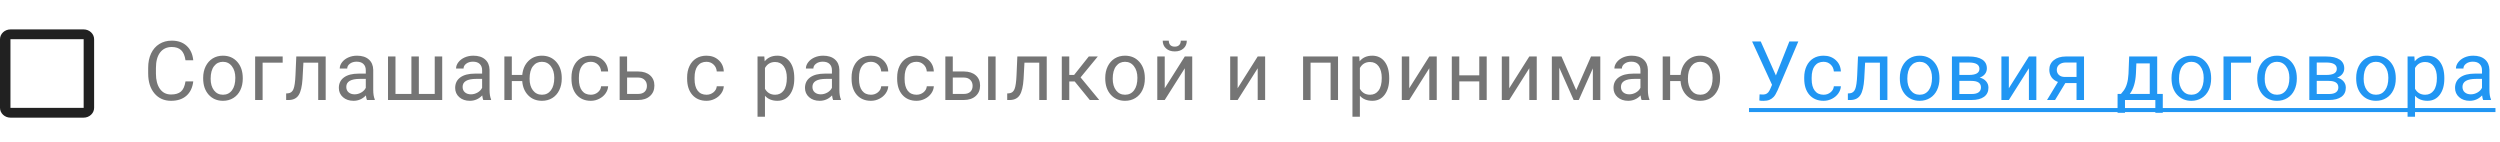
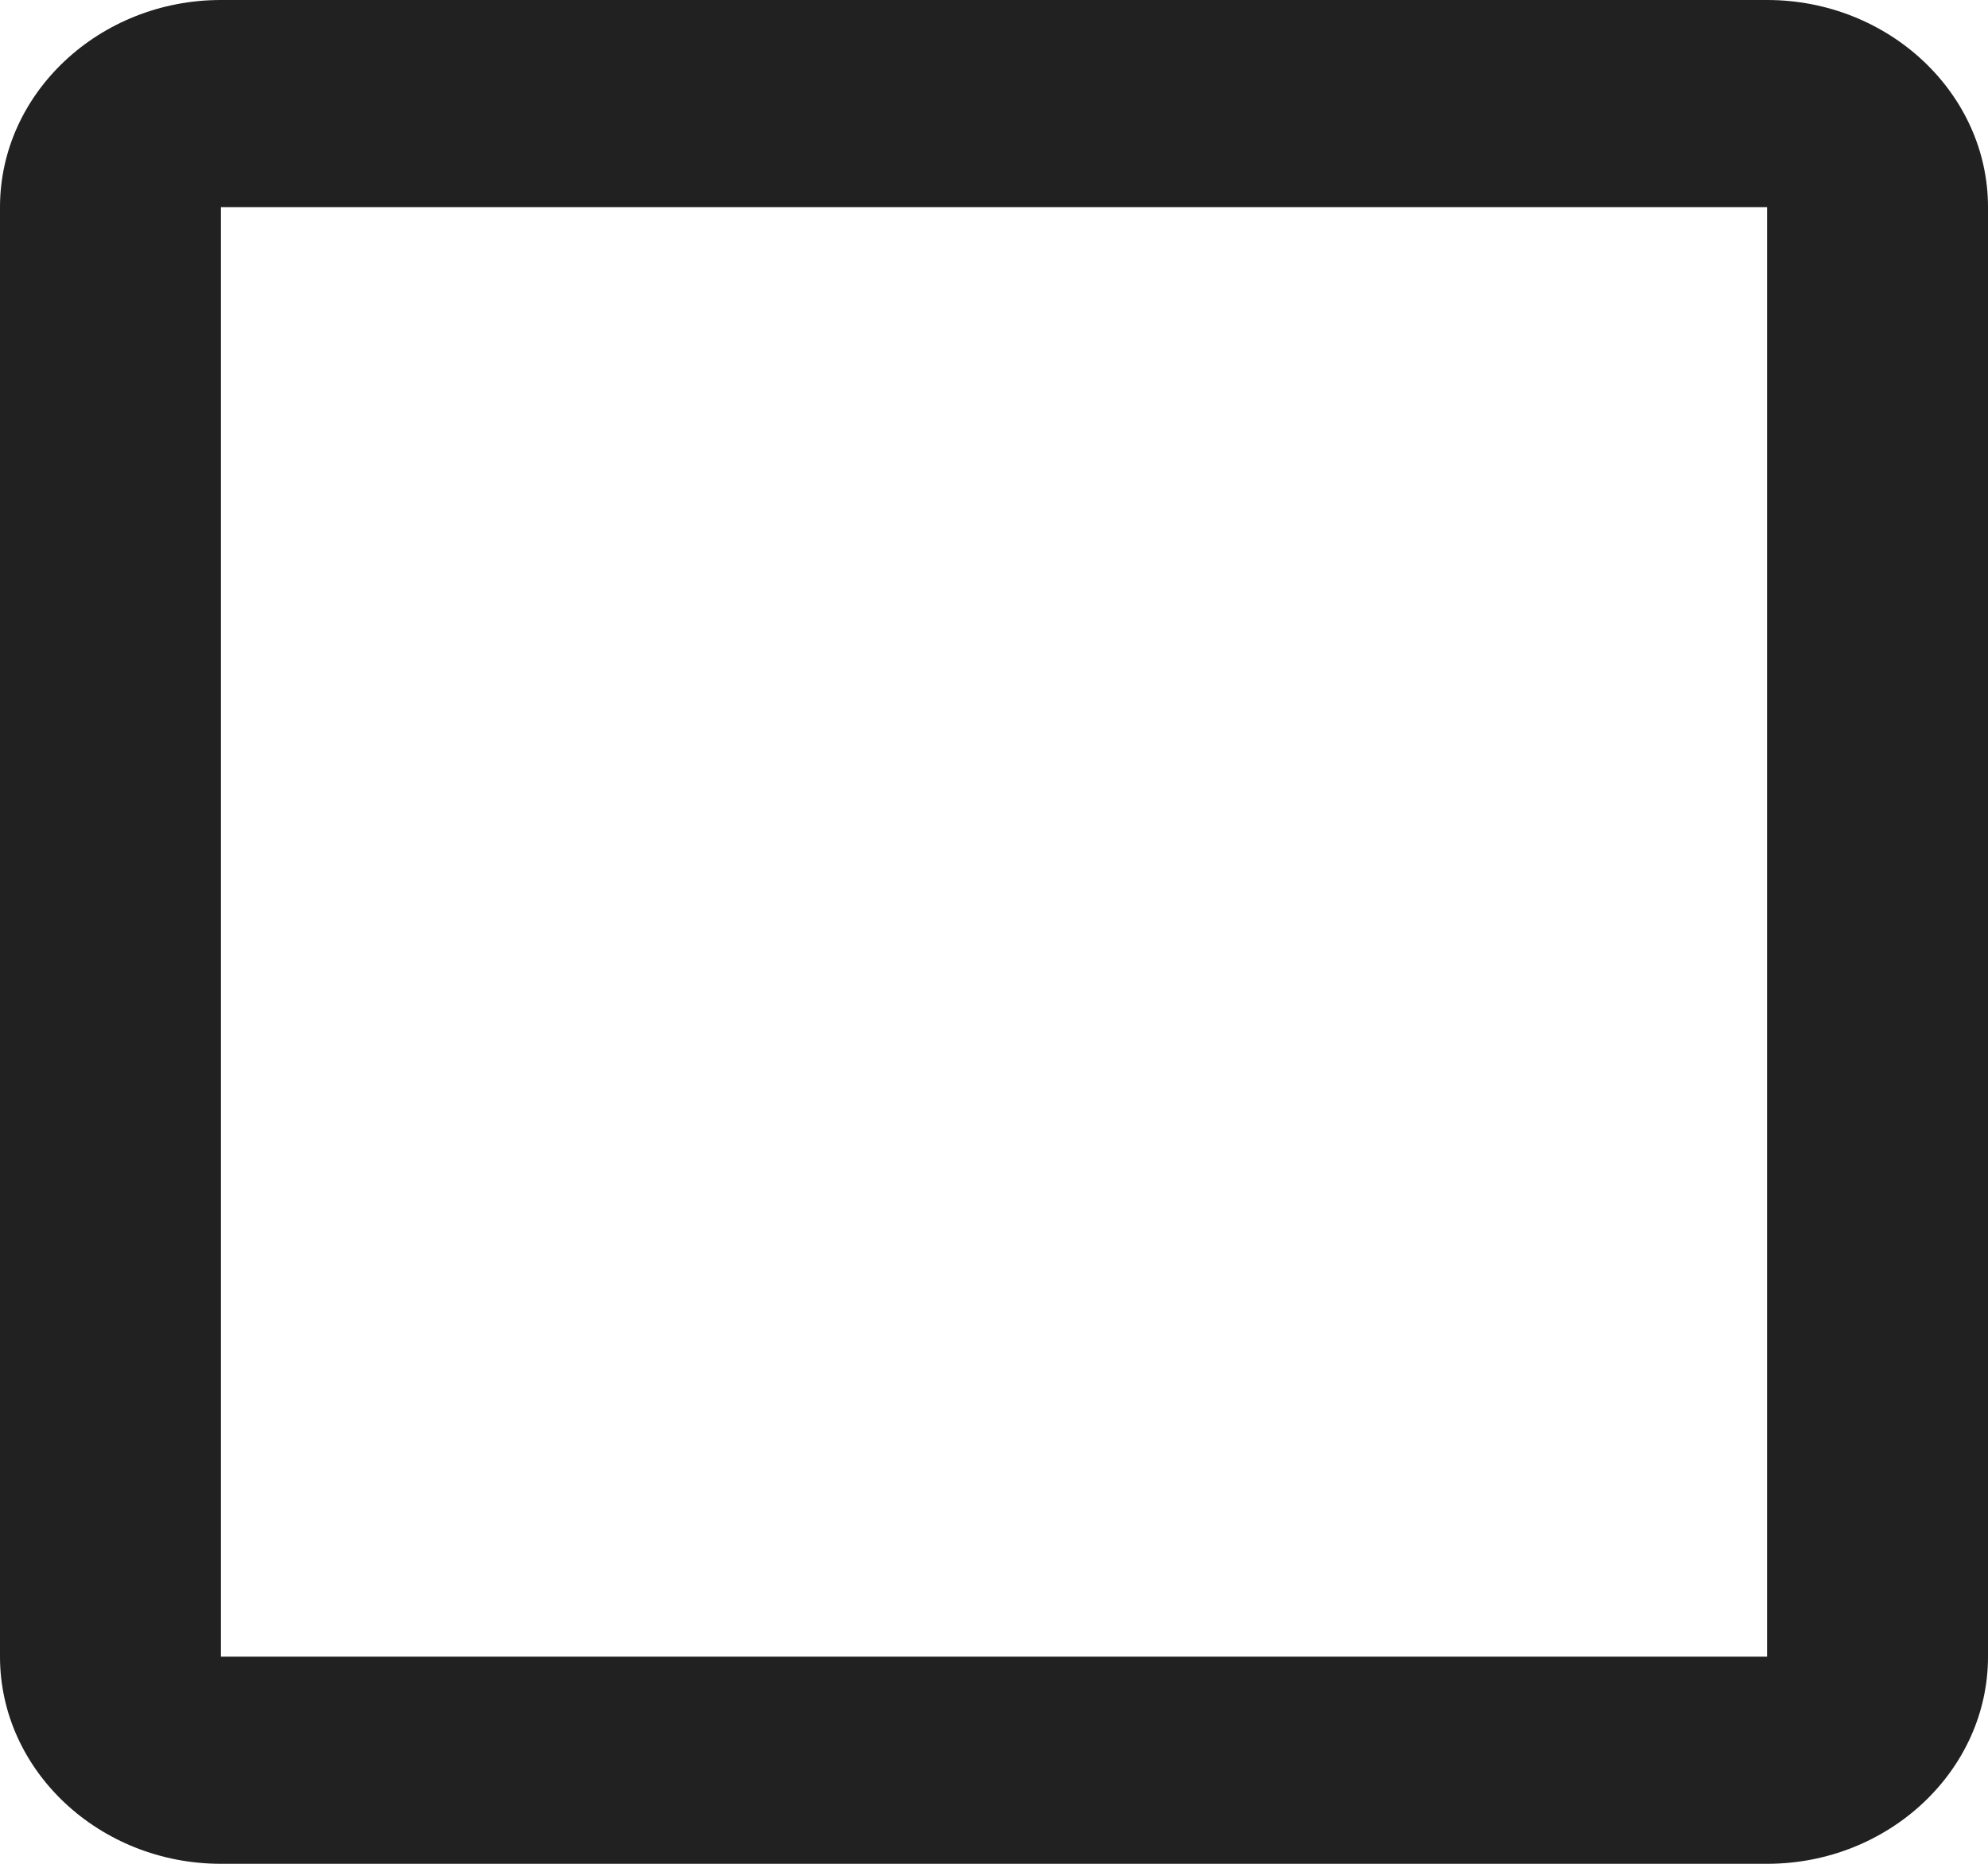
- <svg xmlns="http://www.w3.org/2000/svg" width="425" height="24" viewBox="0 0 425 24" fill="none">
-   <g id="checkbox">
-     <path id="Vector" d="M14.222 6.667V18.333H1.778V6.667H14.222ZM14.222 5H1.778C0.8 5 0 5.75 0 6.667V18.333C0 19.25 0.8 20 1.778 20H14.222C15.2 20 16 19.25 16 18.333V6.667C16 5.75 15.2 5 14.222 5Z" fill="#212121" />
-     <g id="Ð¡Ð¾Ð³Ð»Ð°ÑÐ°ÑÑÑ Ñ ÑÐ°ÑÑÑÐ»ÐºÐ¾Ð¹ Ð¸ Ð¿ÑÐ¸Ð½Ð¸Ð¼Ð°Ñ Ð£ÑÐ»Ð¾Ð²Ð¸Ñ Ð´Ð¾Ð³Ð¾Ð²Ð¾ÑÐ°">
-       <path d="M32.853 13.842C32.73 14.895 32.34 15.708 31.684 16.282C31.032 16.852 30.164 17.137 29.08 17.137C27.904 17.137 26.96 16.715 26.25 15.872C25.543 15.029 25.19 13.901 25.19 12.488V11.531C25.19 10.606 25.354 9.793 25.682 9.091C26.015 8.389 26.484 7.851 27.09 7.478C27.697 7.099 28.398 6.91 29.196 6.91C30.253 6.91 31.101 7.206 31.739 7.799C32.377 8.387 32.748 9.202 32.853 10.246H31.534C31.42 9.453 31.171 8.879 30.789 8.523C30.41 8.168 29.879 7.99 29.196 7.99C28.357 7.99 27.699 8.3 27.22 8.92C26.746 9.54 26.509 10.421 26.509 11.565V12.529C26.509 13.609 26.735 14.468 27.186 15.106C27.637 15.745 28.268 16.064 29.08 16.064C29.809 16.064 30.367 15.899 30.754 15.571C31.146 15.239 31.406 14.662 31.534 13.842H32.853ZM34.538 13.233C34.538 12.509 34.679 11.857 34.962 11.278C35.249 10.7 35.645 10.253 36.151 9.938C36.661 9.624 37.242 9.467 37.894 9.467C38.901 9.467 39.715 9.815 40.335 10.513C40.959 11.21 41.271 12.137 41.271 13.295V13.384C41.271 14.104 41.132 14.751 40.854 15.325C40.581 15.895 40.186 16.339 39.672 16.658C39.161 16.977 38.573 17.137 37.908 17.137C36.905 17.137 36.092 16.788 35.467 16.091C34.848 15.394 34.538 14.471 34.538 13.322V13.233ZM35.809 13.384C35.809 14.204 35.998 14.863 36.377 15.359C36.759 15.856 37.27 16.105 37.908 16.105C38.55 16.105 39.061 15.854 39.439 15.352C39.817 14.847 40.006 14.14 40.006 13.233C40.006 12.422 39.813 11.766 39.425 11.265C39.043 10.759 38.532 10.506 37.894 10.506C37.27 10.506 36.766 10.754 36.383 11.251C36.001 11.748 35.809 12.459 35.809 13.384ZM48.055 10.649H44.644V17H43.373V9.604H48.055V10.649ZM55.366 9.604V17H54.094V10.649H51.579L51.428 13.418C51.346 14.69 51.132 15.599 50.786 16.145C50.444 16.692 49.9 16.977 49.152 17H48.646V15.886L49.008 15.858C49.419 15.813 49.713 15.576 49.89 15.148C50.068 14.719 50.182 13.926 50.232 12.769L50.369 9.604H55.366ZM62.383 17C62.31 16.854 62.251 16.594 62.205 16.221C61.617 16.831 60.915 17.137 60.099 17.137C59.37 17.137 58.771 16.932 58.302 16.521C57.837 16.107 57.604 15.583 57.604 14.949C57.604 14.179 57.896 13.582 58.479 13.158C59.067 12.73 59.892 12.516 60.954 12.516H62.184V11.935C62.184 11.492 62.052 11.142 61.788 10.882C61.524 10.617 61.134 10.485 60.619 10.485C60.168 10.485 59.789 10.599 59.484 10.827C59.179 11.055 59.026 11.331 59.026 11.654H57.755C57.755 11.285 57.885 10.93 58.144 10.588C58.409 10.242 58.764 9.968 59.211 9.768C59.662 9.567 60.156 9.467 60.694 9.467C61.546 9.467 62.214 9.681 62.697 10.109C63.18 10.533 63.431 11.119 63.449 11.866V15.271C63.449 15.95 63.536 16.49 63.709 16.891V17H62.383ZM60.284 16.036C60.681 16.036 61.056 15.934 61.412 15.729C61.767 15.523 62.025 15.257 62.184 14.929V13.411H61.193C59.644 13.411 58.869 13.865 58.869 14.771C58.869 15.168 59.001 15.478 59.265 15.701C59.53 15.925 59.869 16.036 60.284 16.036ZM67.232 9.604V15.968H69.939V9.604H71.204V15.968H73.904V9.604H75.176V17H65.961V9.604H67.232ZM82.158 17C82.085 16.854 82.026 16.594 81.98 16.221C81.393 16.831 80.691 17.137 79.875 17.137C79.146 17.137 78.546 16.932 78.077 16.521C77.612 16.107 77.38 15.583 77.38 14.949C77.38 14.179 77.671 13.582 78.255 13.158C78.843 12.73 79.668 12.516 80.73 12.516H81.96V11.935C81.96 11.492 81.828 11.142 81.564 10.882C81.299 10.617 80.909 10.485 80.394 10.485C79.943 10.485 79.565 10.599 79.26 10.827C78.954 11.055 78.802 11.331 78.802 11.654H77.53C77.53 11.285 77.66 10.93 77.92 10.588C78.184 10.242 78.54 9.968 78.986 9.768C79.438 9.567 79.932 9.467 80.47 9.467C81.322 9.467 81.99 9.681 82.473 10.109C82.956 10.533 83.206 11.119 83.225 11.866V15.271C83.225 15.95 83.311 16.49 83.484 16.891V17H82.158ZM80.06 16.036C80.456 16.036 80.832 15.934 81.188 15.729C81.543 15.523 81.8 15.257 81.96 14.929V13.411H80.969C79.419 13.411 78.644 13.865 78.644 14.771C78.644 15.168 78.777 15.478 79.041 15.701C79.305 15.925 79.645 16.036 80.06 16.036ZM87.008 12.741H88.785C88.881 11.757 89.23 10.966 89.831 10.369C90.437 9.768 91.201 9.467 92.121 9.467C93.087 9.467 93.878 9.793 94.493 10.444C95.109 11.096 95.441 11.944 95.491 12.987L95.498 13.384C95.498 14.104 95.357 14.753 95.074 15.332C94.792 15.911 94.395 16.357 93.885 16.672C93.374 16.982 92.791 17.137 92.135 17.137C91.182 17.137 90.403 16.827 89.797 16.207C89.191 15.583 88.851 14.774 88.778 13.78H87.008V17H85.743V9.604H87.008V12.741ZM90.029 13.384C90.029 14.204 90.219 14.863 90.597 15.359C90.98 15.856 91.492 16.105 92.135 16.105C92.777 16.105 93.285 15.852 93.659 15.346C94.037 14.84 94.227 14.136 94.227 13.233C94.227 12.427 94.035 11.771 93.652 11.265C93.27 10.759 92.759 10.506 92.121 10.506C91.492 10.506 90.986 10.754 90.604 11.251C90.221 11.748 90.029 12.459 90.029 13.384ZM100.443 16.105C100.895 16.105 101.289 15.968 101.626 15.694C101.963 15.421 102.15 15.079 102.187 14.669H103.383C103.36 15.093 103.214 15.496 102.945 15.879C102.677 16.262 102.317 16.567 101.865 16.795C101.419 17.023 100.945 17.137 100.443 17.137C99.436 17.137 98.634 16.802 98.037 16.132C97.445 15.457 97.149 14.537 97.149 13.37V13.158C97.149 12.438 97.281 11.798 97.545 11.237C97.809 10.677 98.188 10.242 98.68 9.932C99.177 9.622 99.762 9.467 100.437 9.467C101.266 9.467 101.954 9.715 102.501 10.212C103.053 10.709 103.346 11.354 103.383 12.146H102.187C102.15 11.668 101.968 11.276 101.64 10.971C101.316 10.661 100.915 10.506 100.437 10.506C99.794 10.506 99.295 10.738 98.94 11.203C98.589 11.663 98.413 12.331 98.413 13.206V13.445C98.413 14.297 98.589 14.954 98.94 15.414C99.29 15.874 99.792 16.105 100.443 16.105ZM106.606 12.153H108.527C109.365 12.162 110.028 12.381 110.516 12.81C111.003 13.238 111.247 13.819 111.247 14.553C111.247 15.291 110.997 15.883 110.495 16.33C109.994 16.777 109.32 17 108.472 17H105.341V9.604H106.606V12.153ZM106.606 13.185V15.968H108.486C108.96 15.968 109.326 15.847 109.586 15.605C109.846 15.359 109.976 15.024 109.976 14.601C109.976 14.19 109.848 13.855 109.593 13.596C109.342 13.331 108.989 13.195 108.533 13.185H106.606ZM120.106 16.105C120.557 16.105 120.951 15.968 121.288 15.694C121.626 15.421 121.813 15.079 121.849 14.669H123.045C123.023 15.093 122.877 15.496 122.608 15.879C122.339 16.262 121.979 16.567 121.528 16.795C121.081 17.023 120.607 17.137 120.106 17.137C119.099 17.137 118.297 16.802 117.7 16.132C117.107 15.457 116.811 14.537 116.811 13.37V13.158C116.811 12.438 116.943 11.798 117.207 11.237C117.472 10.677 117.85 10.242 118.342 9.932C118.839 9.622 119.425 9.467 120.099 9.467C120.928 9.467 121.617 9.715 122.163 10.212C122.715 10.709 123.009 11.354 123.045 12.146H121.849C121.813 11.668 121.63 11.276 121.302 10.971C120.979 10.661 120.578 10.506 120.099 10.506C119.456 10.506 118.957 10.738 118.602 11.203C118.251 11.663 118.076 12.331 118.076 13.206V13.445C118.076 14.297 118.251 14.954 118.602 15.414C118.953 15.874 119.454 16.105 120.106 16.105ZM135.028 13.384C135.028 14.509 134.77 15.416 134.255 16.105C133.74 16.793 133.043 17.137 132.164 17.137C131.266 17.137 130.559 16.852 130.044 16.282V19.844H128.78V9.604H129.935L129.997 10.424C130.512 9.786 131.227 9.467 132.143 9.467C133.032 9.467 133.734 9.802 134.249 10.472C134.768 11.142 135.028 12.074 135.028 13.268V13.384ZM133.763 13.24C133.763 12.406 133.585 11.748 133.23 11.265C132.875 10.782 132.387 10.54 131.767 10.54C131.002 10.54 130.427 10.88 130.044 11.559V15.093C130.423 15.767 131.002 16.105 131.781 16.105C132.387 16.105 132.868 15.865 133.223 15.387C133.583 14.904 133.763 14.188 133.763 13.24ZM141.628 17C141.555 16.854 141.495 16.594 141.45 16.221C140.862 16.831 140.16 17.137 139.344 17.137C138.615 17.137 138.016 16.932 137.547 16.521C137.082 16.107 136.849 15.583 136.849 14.949C136.849 14.179 137.141 13.582 137.724 13.158C138.312 12.73 139.137 12.516 140.199 12.516H141.429V11.935C141.429 11.492 141.297 11.142 141.033 10.882C140.769 10.617 140.379 10.485 139.864 10.485C139.413 10.485 139.034 10.599 138.729 10.827C138.424 11.055 138.271 11.331 138.271 11.654H137C137 11.285 137.13 10.93 137.389 10.588C137.654 10.242 138.009 9.968 138.456 9.768C138.907 9.567 139.401 9.467 139.939 9.467C140.791 9.467 141.459 9.681 141.942 10.109C142.425 10.533 142.676 11.119 142.694 11.866V15.271C142.694 15.95 142.781 16.49 142.954 16.891V17H141.628ZM139.529 16.036C139.925 16.036 140.301 15.934 140.657 15.729C141.012 15.523 141.27 15.257 141.429 14.929V13.411H140.438C138.889 13.411 138.114 13.865 138.114 14.771C138.114 15.168 138.246 15.478 138.51 15.701C138.775 15.925 139.114 16.036 139.529 16.036ZM148.063 16.105C148.514 16.105 148.909 15.968 149.246 15.694C149.583 15.421 149.77 15.079 149.806 14.669H151.003C150.98 15.093 150.834 15.496 150.565 15.879C150.296 16.262 149.936 16.567 149.485 16.795C149.038 17.023 148.564 17.137 148.063 17.137C147.056 17.137 146.254 16.802 145.657 16.132C145.064 15.457 144.768 14.537 144.768 13.37V13.158C144.768 12.438 144.9 11.798 145.165 11.237C145.429 10.677 145.807 10.242 146.3 9.932C146.796 9.622 147.382 9.467 148.056 9.467C148.886 9.467 149.574 9.715 150.121 10.212C150.672 10.709 150.966 11.354 151.003 12.146H149.806C149.77 11.668 149.588 11.276 149.259 10.971C148.936 10.661 148.535 10.506 148.056 10.506C147.414 10.506 146.915 10.738 146.559 11.203C146.208 11.663 146.033 12.331 146.033 13.206V13.445C146.033 14.297 146.208 14.954 146.559 15.414C146.91 15.874 147.411 16.105 148.063 16.105ZM155.811 16.105C156.262 16.105 156.657 15.968 156.994 15.694C157.331 15.421 157.518 15.079 157.554 14.669H158.751C158.728 15.093 158.582 15.496 158.313 15.879C158.044 16.262 157.684 16.567 157.233 16.795C156.787 17.023 156.313 17.137 155.811 17.137C154.804 17.137 154.002 16.802 153.405 16.132C152.813 15.457 152.516 14.537 152.516 13.37V13.158C152.516 12.438 152.649 11.798 152.913 11.237C153.177 10.677 153.555 10.242 154.048 9.932C154.544 9.622 155.13 9.467 155.804 9.467C156.634 9.467 157.322 9.715 157.869 10.212C158.42 10.709 158.714 11.354 158.751 12.146H157.554C157.518 11.668 157.336 11.276 157.008 10.971C156.684 10.661 156.283 10.506 155.804 10.506C155.162 10.506 154.663 10.738 154.307 11.203C153.956 11.663 153.781 12.331 153.781 13.206V13.445C153.781 14.297 153.956 14.954 154.307 15.414C154.658 15.874 155.16 16.105 155.811 16.105ZM161.973 12.153H163.894C164.733 12.162 165.396 12.381 165.884 12.81C166.371 13.238 166.615 13.819 166.615 14.553C166.615 15.291 166.364 15.883 165.863 16.33C165.362 16.777 164.687 17 163.84 17H160.709V9.604H161.973V12.153ZM169.254 17H167.982V9.604H169.254V17ZM161.973 13.185V15.968H163.853C164.327 15.968 164.694 15.847 164.954 15.605C165.214 15.359 165.344 15.024 165.344 14.601C165.344 14.19 165.216 13.855 164.961 13.596C164.71 13.331 164.357 13.195 163.901 13.185H161.973ZM177.945 9.604V17H176.674V10.649H174.158L174.008 13.418C173.926 14.69 173.712 15.599 173.365 16.145C173.023 16.692 172.479 16.977 171.731 17H171.226V15.886L171.588 15.858C171.998 15.813 172.292 15.576 172.47 15.148C172.647 14.719 172.761 13.926 172.811 12.769L172.948 9.604H177.945ZM182.699 13.849H181.776V17H180.505V9.604H181.776V12.734H182.604L185.092 9.604H186.623L183.697 13.158L186.869 17H185.263L182.699 13.849ZM187.891 13.233C187.891 12.509 188.032 11.857 188.315 11.278C188.602 10.7 188.998 10.253 189.504 9.938C190.014 9.624 190.595 9.467 191.247 9.467C192.254 9.467 193.068 9.815 193.688 10.513C194.312 11.21 194.624 12.137 194.624 13.295V13.384C194.624 14.104 194.485 14.751 194.207 15.325C193.934 15.895 193.539 16.339 193.025 16.658C192.514 16.977 191.926 17.137 191.261 17.137C190.258 17.137 189.445 16.788 188.82 16.091C188.201 15.394 187.891 14.471 187.891 13.322V13.233ZM189.162 13.384C189.162 14.204 189.351 14.863 189.73 15.359C190.112 15.856 190.623 16.105 191.261 16.105C191.903 16.105 192.414 15.854 192.792 15.352C193.17 14.847 193.359 14.14 193.359 13.233C193.359 12.422 193.166 11.766 192.778 11.265C192.396 10.759 191.885 10.506 191.247 10.506C190.623 10.506 190.119 10.754 189.736 11.251C189.354 11.748 189.162 12.459 189.162 13.384ZM201.415 9.604H202.68V17H201.415V11.606L198.004 17H196.739V9.604H198.004V15.004L201.415 9.604ZM201.757 6.91C201.757 7.462 201.568 7.906 201.19 8.243C200.816 8.576 200.324 8.742 199.713 8.742C199.102 8.742 198.608 8.574 198.23 8.236C197.851 7.899 197.662 7.457 197.662 6.91H198.695C198.695 7.229 198.781 7.48 198.954 7.662C199.127 7.84 199.38 7.929 199.713 7.929C200.032 7.929 200.28 7.84 200.458 7.662C200.64 7.484 200.732 7.234 200.732 6.91H201.757ZM213.808 9.604H215.073V17H213.808V11.606L210.397 17H209.132V9.604H210.397V15.004L213.808 9.604ZM227.465 17H226.201V10.649H222.796V17H221.525V9.604H227.465V17ZM236.164 13.384C236.164 14.509 235.906 15.416 235.391 16.105C234.876 16.793 234.179 17.137 233.299 17.137C232.402 17.137 231.695 16.852 231.18 16.282V19.844H229.916V9.604H231.071L231.132 10.424C231.647 9.786 232.363 9.467 233.279 9.467C234.168 9.467 234.869 9.802 235.384 10.472C235.904 11.142 236.164 12.074 236.164 13.268V13.384ZM234.899 13.24C234.899 12.406 234.721 11.748 234.366 11.265C234.01 10.782 233.523 10.54 232.903 10.54C232.137 10.54 231.563 10.88 231.18 11.559V15.093C231.559 15.767 232.137 16.105 232.917 16.105C233.523 16.105 234.003 15.865 234.359 15.387C234.719 14.904 234.899 14.188 234.899 13.24ZM242.982 9.604H244.247V17H242.982V11.606L239.571 17H238.306V9.604H239.571V15.004L242.982 9.604ZM252.74 17H251.475V13.842H248.078V17H246.806V9.604H248.078V12.81H251.475V9.604H252.74V17ZM259.982 9.604H261.247V17H259.982V11.606L256.571 17H255.306V9.604H256.571V15.004L259.982 9.604ZM267.956 15.325L270.472 9.604H272.051V17H270.786V11.62L268.393 17H267.518L265.078 11.504V17H263.813V9.604H265.454L267.956 15.325ZM279.074 17C279.001 16.854 278.942 16.594 278.896 16.221C278.309 16.831 277.607 17.137 276.791 17.137C276.062 17.137 275.463 16.932 274.993 16.521C274.528 16.107 274.296 15.583 274.296 14.949C274.296 14.179 274.588 13.582 275.171 13.158C275.759 12.73 276.584 12.516 277.645 12.516H278.876V11.935C278.876 11.492 278.744 11.142 278.479 10.882C278.215 10.617 277.826 10.485 277.311 10.485C276.859 10.485 276.481 10.599 276.176 10.827C275.87 11.055 275.718 11.331 275.718 11.654H274.446C274.446 11.285 274.576 10.93 274.836 10.588C275.1 10.242 275.456 9.968 275.902 9.768C276.354 9.567 276.848 9.467 277.386 9.467C278.238 9.467 278.906 9.681 279.389 10.109C279.872 10.533 280.122 11.119 280.141 11.866V15.271C280.141 15.95 280.227 16.49 280.4 16.891V17H279.074ZM276.976 16.036C277.372 16.036 277.748 15.934 278.104 15.729C278.459 15.523 278.716 15.257 278.876 14.929V13.411H277.885C276.335 13.411 275.561 13.865 275.561 14.771C275.561 15.168 275.693 15.478 275.957 15.701C276.221 15.925 276.561 16.036 276.976 16.036ZM283.924 12.741H285.701C285.797 11.757 286.146 10.966 286.747 10.369C287.353 9.768 288.117 9.467 289.037 9.467C290.003 9.467 290.794 9.793 291.409 10.444C292.024 11.096 292.357 11.944 292.407 12.987L292.414 13.384C292.414 14.104 292.273 14.753 291.99 15.332C291.708 15.911 291.311 16.357 290.801 16.672C290.29 16.982 289.707 17.137 289.051 17.137C288.098 17.137 287.319 16.827 286.713 16.207C286.107 15.583 285.767 14.774 285.694 13.78H283.924V17H282.659V9.604H283.924V12.741ZM286.945 13.384C286.945 14.204 287.135 14.863 287.513 15.359C287.896 15.856 288.408 16.105 289.051 16.105C289.693 16.105 290.202 15.852 290.575 15.346C290.954 14.84 291.143 14.136 291.143 13.233C291.143 12.427 290.951 11.771 290.568 11.265C290.186 10.759 289.675 10.506 289.037 10.506C288.408 10.506 287.902 10.754 287.52 11.251C287.137 11.748 286.945 12.459 286.945 13.384Z" fill="#757575" />
-       <path d="M301.902 12.823L304.192 7.047H305.716L302.196 15.339C301.959 15.867 301.738 16.244 301.532 16.467C301.327 16.686 301.086 16.854 300.808 16.973C300.534 17.087 300.19 17.144 299.776 17.144C299.416 17.144 299.185 17.123 299.085 17.082L299.126 16.043L299.748 16.07C300.227 16.07 300.582 15.84 300.815 15.38L300.986 15.024L301.245 14.416L297.855 7.047H299.324L301.902 12.823ZM310.012 16.105C310.463 16.105 310.857 15.968 311.195 15.694C311.532 15.421 311.719 15.079 311.755 14.669H312.951C312.929 15.093 312.783 15.496 312.514 15.879C312.245 16.262 311.885 16.567 311.434 16.795C310.987 17.023 310.513 17.137 310.012 17.137C309.005 17.137 308.203 16.802 307.606 16.132C307.013 15.457 306.717 14.537 306.717 13.37V13.158C306.717 12.438 306.849 11.798 307.114 11.237C307.378 10.677 307.756 10.242 308.248 9.932C308.745 9.622 309.331 9.467 310.005 9.467C310.835 9.467 311.523 9.715 312.07 10.212C312.621 10.709 312.915 11.354 312.951 12.146H311.755C311.719 11.668 311.536 11.276 311.208 10.971C310.885 10.661 310.484 10.506 310.005 10.506C309.363 10.506 308.864 10.738 308.508 11.203C308.157 11.663 307.982 12.331 307.982 13.206V13.445C307.982 14.297 308.157 14.954 308.508 15.414C308.859 15.874 309.36 16.105 310.012 16.105ZM320.857 9.604V17H319.585V10.649H317.07L316.919 13.418C316.837 14.69 316.623 15.599 316.277 16.145C315.935 16.692 315.39 16.977 314.643 17H314.137V15.886L314.499 15.858C314.91 15.813 315.203 15.576 315.381 15.148C315.559 14.719 315.673 13.926 315.723 12.769L315.86 9.604H320.857ZM322.972 13.233C322.972 12.509 323.113 11.857 323.396 11.278C323.683 10.7 324.08 10.253 324.585 9.938C325.096 9.624 325.677 9.467 326.329 9.467C327.336 9.467 328.149 9.815 328.769 10.513C329.393 11.21 329.706 12.137 329.706 13.295V13.384C329.706 14.104 329.567 14.751 329.289 15.325C329.015 15.895 328.621 16.339 328.106 16.658C327.596 16.977 327.008 17.137 326.342 17.137C325.34 17.137 324.526 16.788 323.902 16.091C323.282 15.394 322.972 14.471 322.972 13.322V13.233ZM324.244 13.384C324.244 14.204 324.433 14.863 324.811 15.359C325.194 15.856 325.704 16.105 326.342 16.105C326.985 16.105 327.495 15.854 327.874 15.352C328.252 14.847 328.441 14.14 328.441 13.233C328.441 12.422 328.247 11.766 327.86 11.265C327.477 10.759 326.967 10.506 326.329 10.506C325.704 10.506 325.201 10.754 324.818 11.251C324.435 11.748 324.244 12.459 324.244 13.384ZM331.828 17V9.604H334.712C335.697 9.604 336.451 9.777 336.975 10.123C337.504 10.465 337.768 10.968 337.768 11.634C337.768 11.976 337.666 12.286 337.46 12.563C337.255 12.837 336.952 13.046 336.551 13.192C336.998 13.297 337.356 13.502 337.625 13.808C337.898 14.113 338.035 14.477 338.035 14.901C338.035 15.58 337.784 16.1 337.283 16.46C336.786 16.82 336.082 17 335.17 17H331.828ZM333.092 13.753V15.981H335.184C335.713 15.981 336.107 15.883 336.367 15.688C336.631 15.492 336.763 15.216 336.763 14.86C336.763 14.122 336.221 13.753 335.136 13.753H333.092ZM333.092 12.741H334.726C335.911 12.741 336.503 12.395 336.503 11.702C336.503 11.009 335.943 10.652 334.822 10.629H333.092V12.741ZM344.915 9.604H346.179V17H344.915V11.606L341.504 17H340.239V9.604H341.504V15.004L344.915 9.604ZM354.283 9.604V17H353.011V14.122H351.104L349.361 17H347.994L349.853 13.931C349.379 13.758 349.015 13.491 348.759 13.131C348.509 12.766 348.383 12.342 348.383 11.859C348.383 11.185 348.636 10.643 349.142 10.232C349.648 9.818 350.325 9.608 351.173 9.604H354.283ZM349.655 11.873C349.655 12.233 349.778 12.525 350.024 12.748C350.27 12.967 350.596 13.079 351.002 13.083H353.011V10.629H351.193C350.724 10.629 350.35 10.745 350.072 10.977C349.794 11.205 349.655 11.504 349.655 11.873ZM360.564 15.968L361.002 15.428C361.494 14.79 361.774 13.833 361.843 12.557L361.959 9.604H366.724V15.968H367.674V19.174H366.409V17H361.248V19.174H359.983L359.99 15.968H360.564ZM362.061 15.968H365.459V10.773H363.182L363.107 12.536C363.03 14.008 362.681 15.152 362.061 15.968ZM369.16 13.233C369.16 12.509 369.301 11.857 369.584 11.278C369.871 10.7 370.268 10.253 370.773 9.938C371.284 9.624 371.865 9.467 372.517 9.467C373.524 9.467 374.337 9.815 374.957 10.513C375.581 11.21 375.893 12.137 375.893 13.295V13.384C375.893 14.104 375.754 14.751 375.477 15.325C375.203 15.895 374.809 16.339 374.294 16.658C373.783 16.977 373.196 17.137 372.53 17.137C371.528 17.137 370.714 16.788 370.09 16.091C369.47 15.394 369.16 14.471 369.16 13.322V13.233ZM370.432 13.384C370.432 14.204 370.621 14.863 370.999 15.359C371.382 15.856 371.892 16.105 372.53 16.105C373.173 16.105 373.683 15.854 374.061 15.352C374.44 14.847 374.629 14.14 374.629 13.233C374.629 12.422 374.435 11.766 374.048 11.265C373.665 10.759 373.155 10.506 372.517 10.506C371.892 10.506 371.389 10.754 371.006 11.251C370.623 11.748 370.432 12.459 370.432 13.384ZM382.678 10.649H379.267V17H377.995V9.604H382.678V10.649ZM383.727 13.233C383.727 12.509 383.868 11.857 384.15 11.278C384.438 10.7 384.834 10.253 385.34 9.938C385.85 9.624 386.431 9.467 387.083 9.467C388.09 9.467 388.904 9.815 389.524 10.513C390.148 11.21 390.46 12.137 390.46 13.295V13.384C390.46 14.104 390.321 14.751 390.043 15.325C389.77 15.895 389.375 16.339 388.86 16.658C388.35 16.977 387.762 17.137 387.097 17.137C386.094 17.137 385.281 16.788 384.656 16.091C384.037 15.394 383.727 14.471 383.727 13.322V13.233ZM384.998 13.384C384.998 14.204 385.187 14.863 385.566 15.359C385.948 15.856 386.459 16.105 387.097 16.105C387.739 16.105 388.25 15.854 388.628 15.352C389.006 14.847 389.195 14.14 389.195 13.233C389.195 12.422 389.002 11.766 388.614 11.265C388.232 10.759 387.721 10.506 387.083 10.506C386.459 10.506 385.955 10.754 385.572 11.251C385.19 11.748 384.998 12.459 384.998 13.384ZM392.582 17V9.604H395.467C396.451 9.604 397.206 9.777 397.73 10.123C398.258 10.465 398.523 10.968 398.523 11.634C398.523 11.976 398.42 12.286 398.215 12.563C398.01 12.837 397.707 13.046 397.306 13.192C397.752 13.297 398.11 13.502 398.379 13.808C398.653 14.113 398.789 14.477 398.789 14.901C398.789 15.58 398.539 16.1 398.037 16.46C397.541 16.82 396.836 17 395.925 17H392.582ZM393.847 13.753V15.981H395.939C396.467 15.981 396.862 15.883 397.121 15.688C397.386 15.492 397.518 15.216 397.518 14.86C397.518 14.122 396.975 13.753 395.891 13.753H393.847ZM393.847 12.741H395.481C396.666 12.741 397.258 12.395 397.258 11.702C397.258 11.009 396.697 10.652 395.576 10.629H393.847V12.741ZM400.549 13.233C400.549 12.509 400.69 11.857 400.973 11.278C401.26 10.7 401.656 10.253 402.162 9.938C402.673 9.624 403.254 9.467 403.906 9.467C404.913 9.467 405.726 9.815 406.346 10.513C406.97 11.21 407.282 12.137 407.282 13.295V13.384C407.282 14.104 407.143 14.751 406.865 15.325C406.592 15.895 406.198 16.339 405.683 16.658C405.172 16.977 404.585 17.137 403.919 17.137C402.917 17.137 402.103 16.788 401.479 16.091C400.859 15.394 400.549 14.471 400.549 13.322V13.233ZM401.821 13.384C401.821 14.204 402.01 14.863 402.388 15.359C402.771 15.856 403.281 16.105 403.919 16.105C404.562 16.105 405.072 15.854 405.45 15.352C405.829 14.847 406.018 14.14 406.018 13.233C406.018 12.422 405.824 11.766 405.437 11.265C405.054 10.759 404.544 10.506 403.906 10.506C403.281 10.506 402.778 10.754 402.395 11.251C402.012 11.748 401.821 12.459 401.821 13.384ZM415.536 13.384C415.536 14.509 415.279 15.416 414.764 16.105C414.249 16.793 413.552 17.137 412.672 17.137C411.774 17.137 411.068 16.852 410.553 16.282V19.844H409.288V9.604H410.444L410.505 10.424C411.02 9.786 411.736 9.467 412.652 9.467C413.54 9.467 414.242 9.802 414.757 10.472C415.277 11.142 415.536 12.074 415.536 13.268V13.384ZM414.272 13.24C414.272 12.406 414.094 11.748 413.739 11.265C413.383 10.782 412.896 10.54 412.276 10.54C411.51 10.54 410.936 10.88 410.553 11.559V15.093C410.931 15.767 411.51 16.105 412.289 16.105C412.896 16.105 413.376 15.865 413.732 15.387C414.092 14.904 414.272 14.188 414.272 13.24ZM422.136 17C422.063 16.854 422.004 16.594 421.958 16.221C421.371 16.831 420.669 17.137 419.853 17.137C419.124 17.137 418.524 16.932 418.055 16.521C417.59 16.107 417.358 15.583 417.358 14.949C417.358 14.179 417.649 13.582 418.233 13.158C418.821 12.73 419.646 12.516 420.707 12.516H421.938V11.935C421.938 11.492 421.806 11.142 421.541 10.882C421.277 10.617 420.887 10.485 420.372 10.485C419.921 10.485 419.543 10.599 419.238 10.827C418.932 11.055 418.78 11.331 418.78 11.654H417.508C417.508 11.285 417.638 10.93 417.898 10.588C418.162 10.242 418.518 9.968 418.964 9.768C419.415 9.567 419.91 9.467 420.448 9.467C421.3 9.467 421.968 9.681 422.451 10.109C422.934 10.533 423.184 11.119 423.203 11.866V15.271C423.203 15.95 423.289 16.49 423.462 16.891V17H422.136ZM420.038 16.036C420.434 16.036 420.81 15.934 421.165 15.729C421.521 15.523 421.778 15.257 421.938 14.929V13.411H420.947C419.397 13.411 418.622 13.865 418.622 14.771C418.622 15.168 418.755 15.478 419.019 15.701C419.283 15.925 419.623 16.036 420.038 16.036Z" fill="#2196F3" />
-       <path d="M297.328 18.367H424.228V19.051H297.328V18.367Z" fill="#2196F3" />
-     </g>
-   </g>
+ <svg xmlns="http://www.w3.org/2000/svg" width="16" height="15" viewBox="0 0 16 15" fill="none">
+   <path id="Vector" d="M14.222 1.667V13.333H1.778V1.667H14.222ZM14.222 0H1.778C0.8 0 0 0.75 0 1.667V13.333C0 14.25 0.8 15 1.778 15H14.222C15.2 15 16 14.25 16 13.333V1.667C16 0.75 15.2 0 14.222 0Z" fill="#212121" />
</svg>
